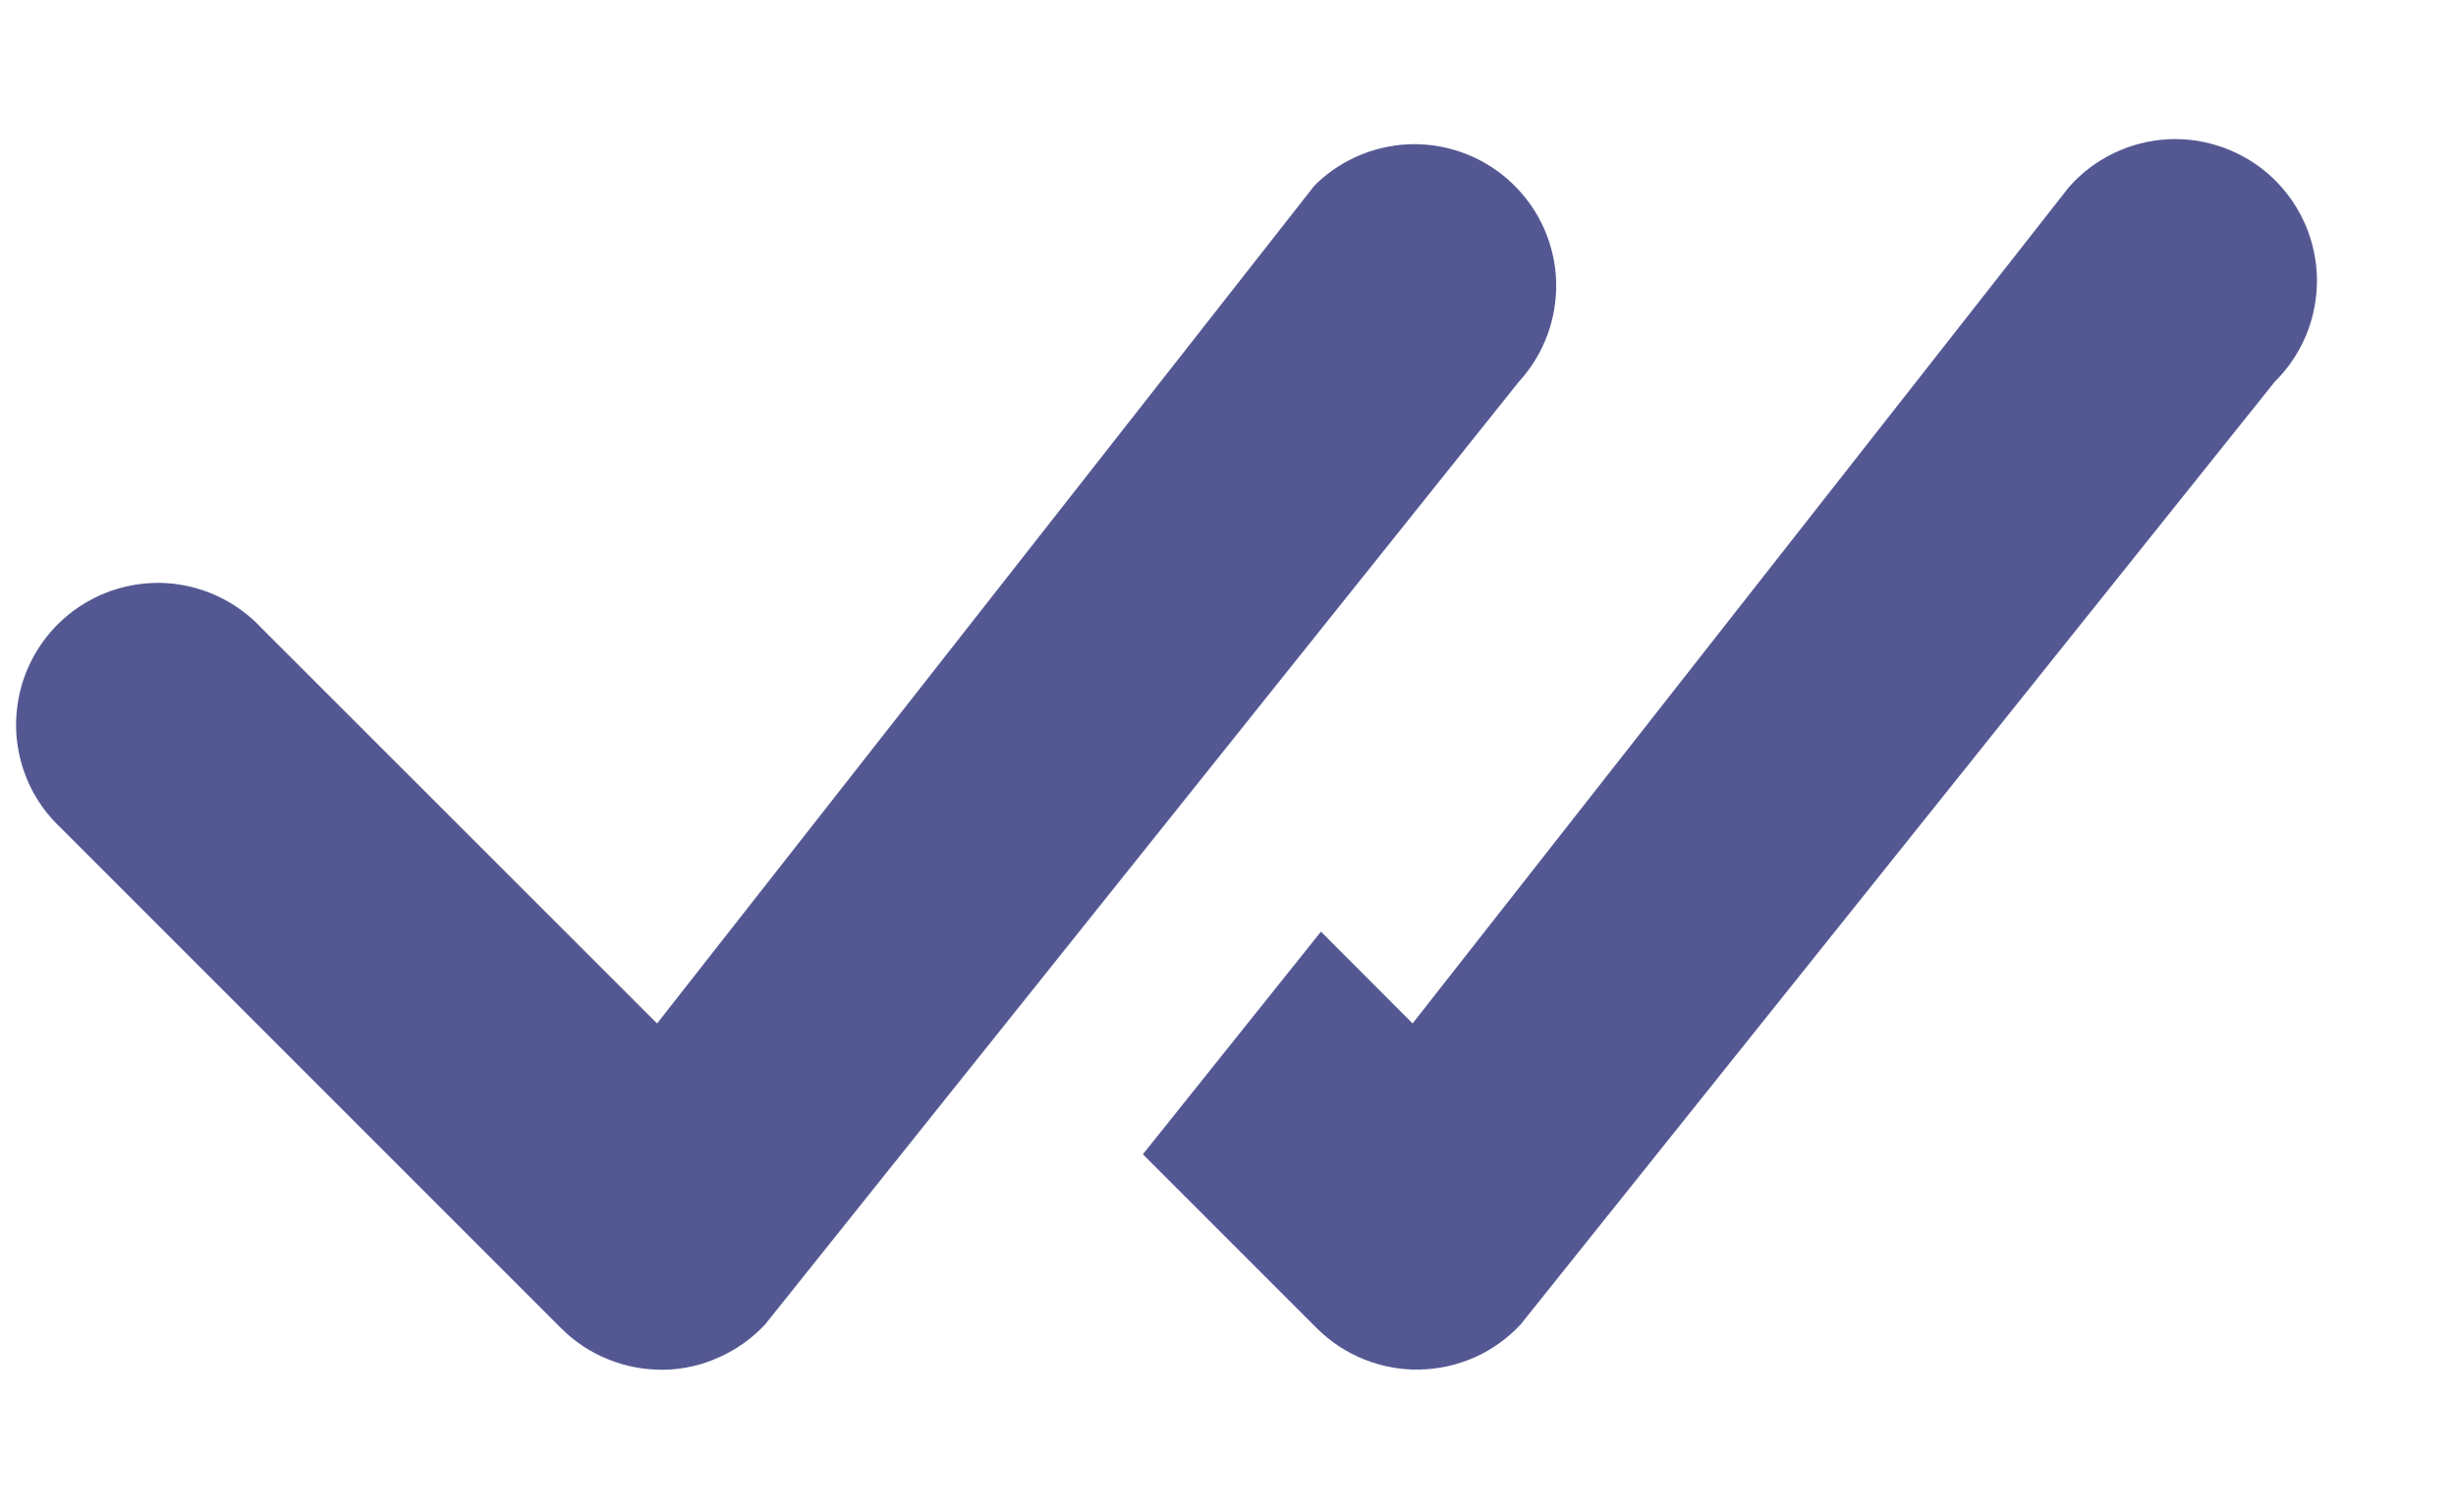
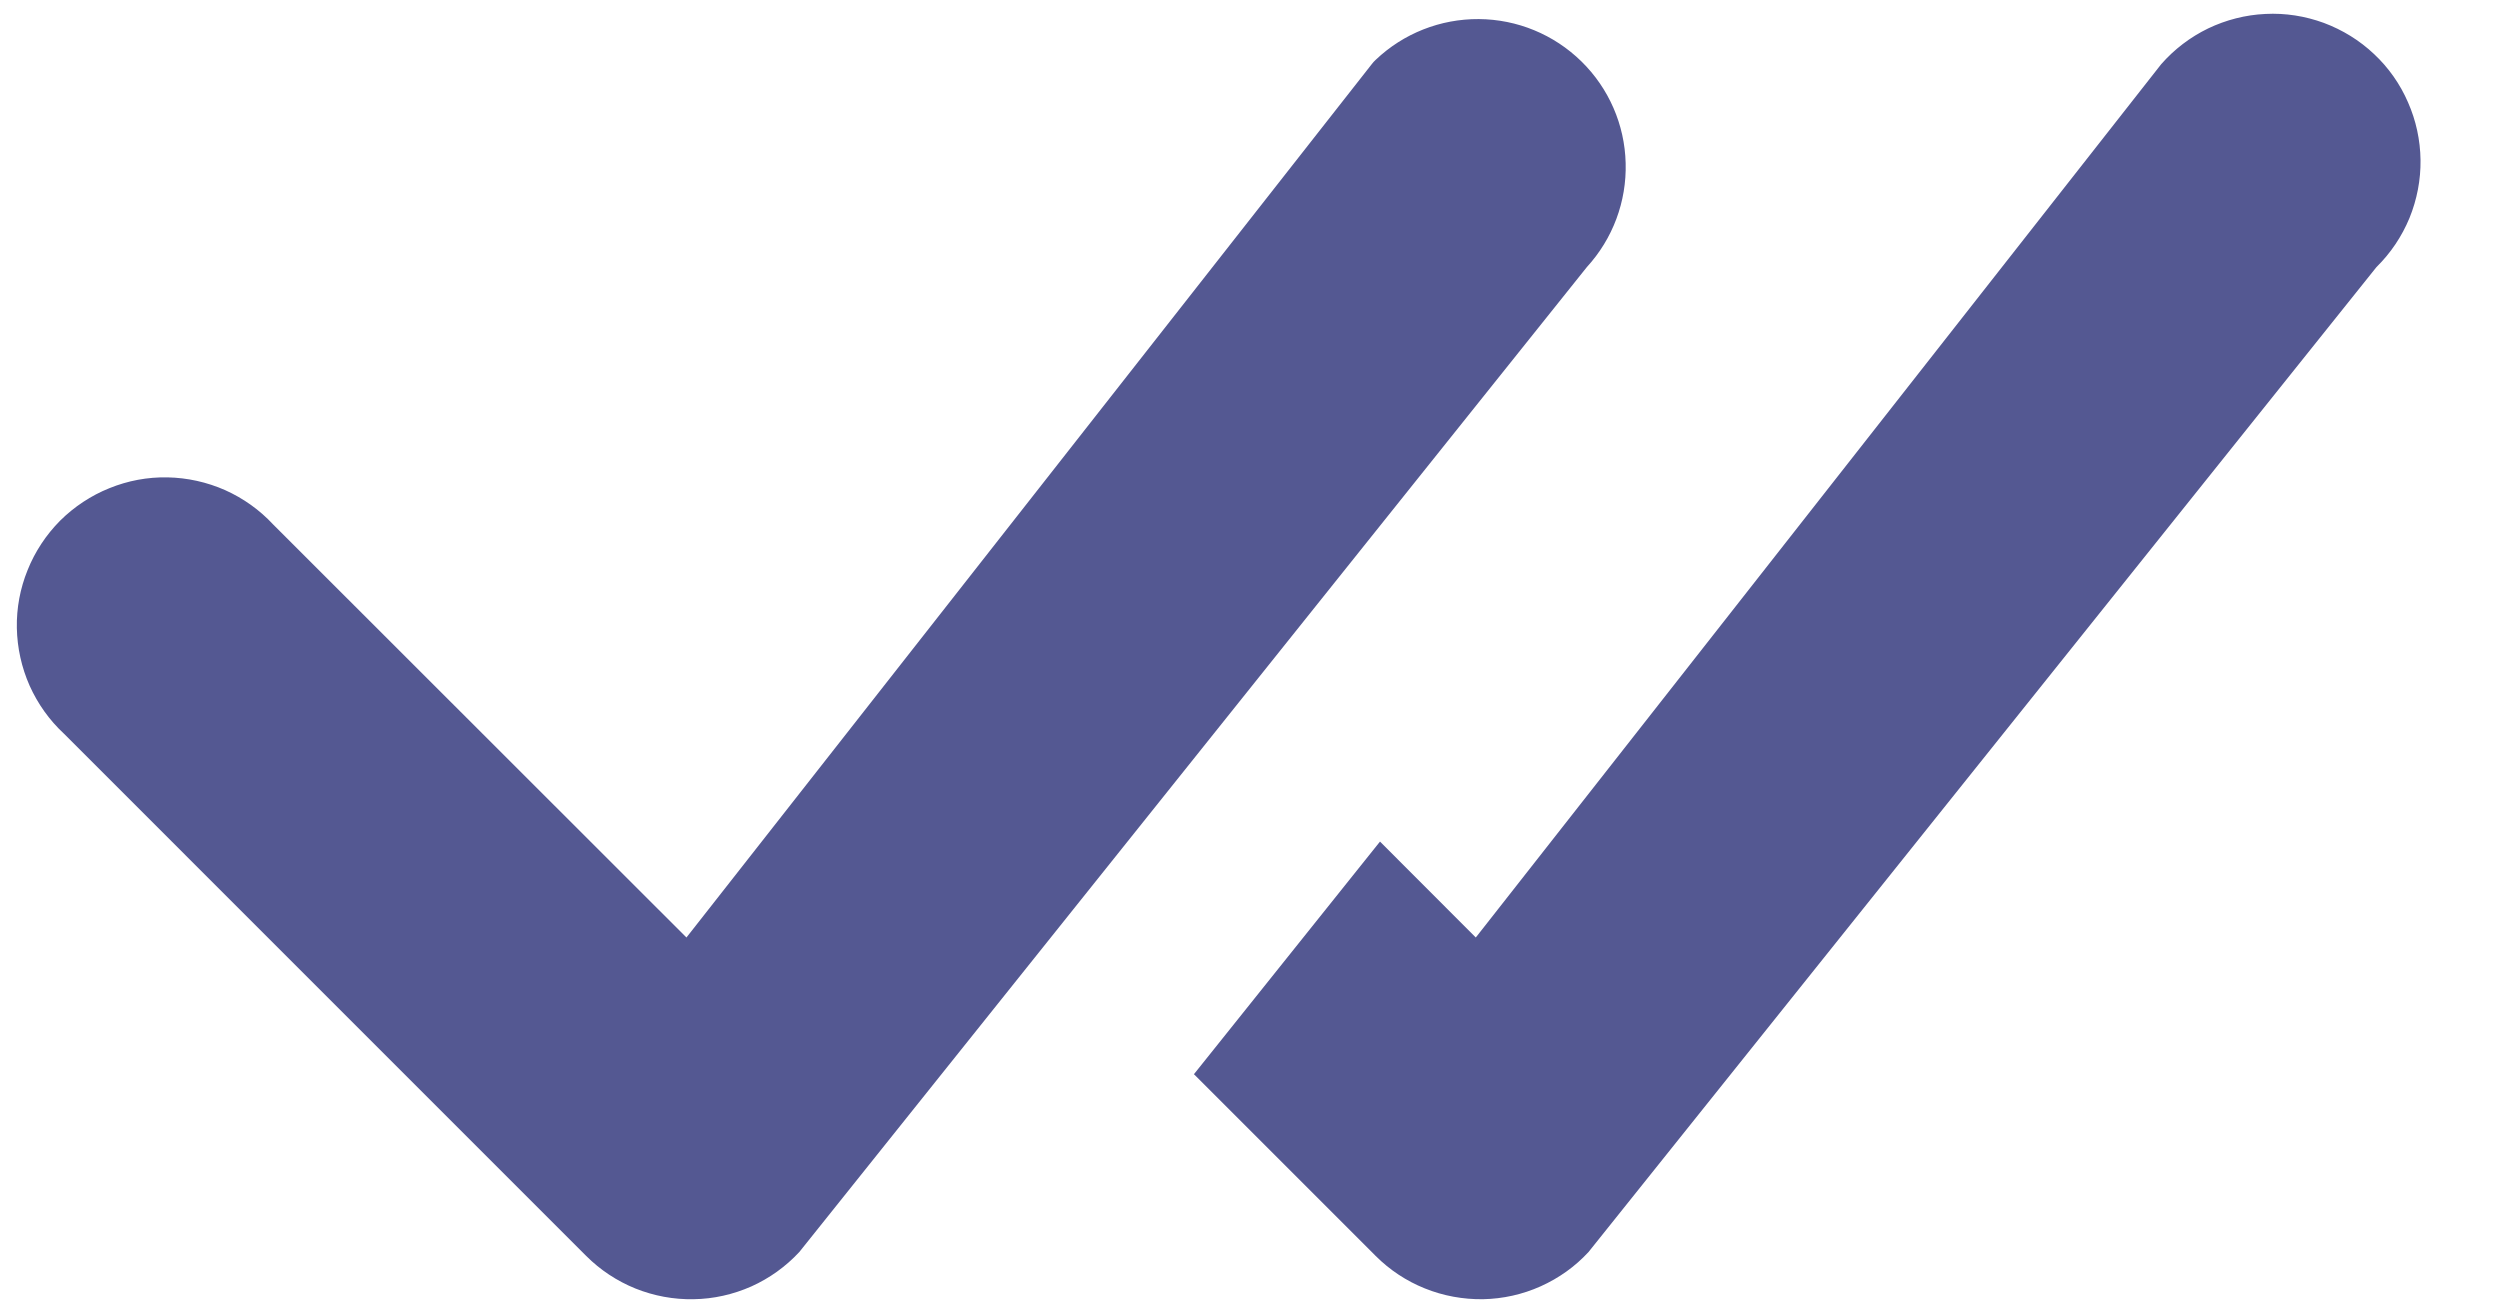
- <svg xmlns="http://www.w3.org/2000/svg" width="13" height="8" viewBox="0 0 13 8" fill="none">
-   <path d="M6.97 0.97C7.111 0.836 7.298 0.762 7.493 0.763C7.687 0.765 7.874 0.842 8.012 0.978C8.151 1.114 8.232 1.299 8.237 1.493C8.242 1.688 8.171 1.877 8.04 2.02L4.05 7.01C3.981 7.084 3.898 7.143 3.806 7.184C3.714 7.226 3.615 7.248 3.514 7.25C3.413 7.251 3.313 7.233 3.22 7.195C3.126 7.158 3.041 7.101 2.97 7.03L0.324 4.384C0.25 4.315 0.191 4.233 0.15 4.141C0.109 4.049 0.087 3.949 0.085 3.849C0.084 3.748 0.102 3.648 0.14 3.554C0.178 3.461 0.234 3.376 0.305 3.305C0.376 3.234 0.461 3.178 0.554 3.14C0.648 3.102 0.748 3.084 0.848 3.085C0.949 3.087 1.048 3.109 1.14 3.15C1.232 3.191 1.315 3.25 1.384 3.324L3.478 5.417L6.95 0.992C6.956 0.984 6.963 0.977 6.97 0.97V0.97ZM6.05 6.11L6.97 7.03C7.041 7.101 7.126 7.157 7.22 7.195C7.313 7.232 7.413 7.251 7.514 7.249C7.614 7.247 7.714 7.225 7.806 7.184C7.898 7.143 7.98 7.084 8.049 7.01L12.041 2.02C12.113 1.949 12.169 1.865 12.208 1.771C12.246 1.678 12.265 1.578 12.264 1.478C12.263 1.377 12.241 1.277 12.201 1.185C12.16 1.093 12.102 1.01 12.028 0.94C11.955 0.871 11.868 0.818 11.774 0.783C11.679 0.748 11.579 0.732 11.478 0.737C11.377 0.742 11.279 0.767 11.188 0.811C11.097 0.855 11.016 0.916 10.95 0.992L7.477 5.417L6.992 4.931L6.049 6.11H6.05Z" fill="#545892" />
+ <svg xmlns="http://www.w3.org/2000/svg" width="19" height="10" viewBox="0 0 19 10" fill="none">
+   <path d="M10.455 0.455C10.666 0.254 10.947 0.143 11.239 0.145C11.531 0.147 11.81 0.262 12.019 0.467C12.227 0.671 12.348 0.948 12.355 1.24C12.363 1.532 12.257 1.815 12.06 2.03L6.075 9.515C5.972 9.626 5.848 9.715 5.71 9.777C5.572 9.838 5.423 9.872 5.271 9.874C5.12 9.877 4.97 9.849 4.83 9.793C4.689 9.736 4.562 9.652 4.455 9.545L0.486 5.576C0.375 5.473 0.287 5.349 0.225 5.211C0.164 5.073 0.131 4.924 0.128 4.773C0.125 4.622 0.153 4.472 0.21 4.332C0.266 4.192 0.351 4.064 0.457 3.957C0.564 3.851 0.692 3.766 0.832 3.71C0.972 3.653 1.122 3.625 1.273 3.628C1.424 3.631 1.573 3.664 1.711 3.725C1.849 3.787 1.973 3.875 2.076 3.986L5.217 7.125L10.425 0.488C10.434 0.476 10.444 0.465 10.455 0.455V0.455ZM9.075 8.165L10.455 9.545C10.562 9.652 10.689 9.736 10.829 9.792C10.97 9.849 11.12 9.876 11.271 9.874C11.422 9.871 11.571 9.838 11.709 9.776C11.847 9.714 11.971 9.626 12.073 9.515L18.061 2.03C18.169 1.924 18.254 1.797 18.312 1.657C18.369 1.517 18.398 1.367 18.396 1.216C18.394 1.065 18.362 0.916 18.301 0.778C18.241 0.639 18.153 0.514 18.043 0.411C17.933 0.307 17.803 0.227 17.661 0.174C17.519 0.122 17.368 0.098 17.217 0.106C17.066 0.113 16.918 0.151 16.782 0.216C16.646 0.282 16.525 0.374 16.425 0.488L11.216 7.125L10.488 6.396L9.073 8.165H9.075Z" fill="#545892" />
</svg>
